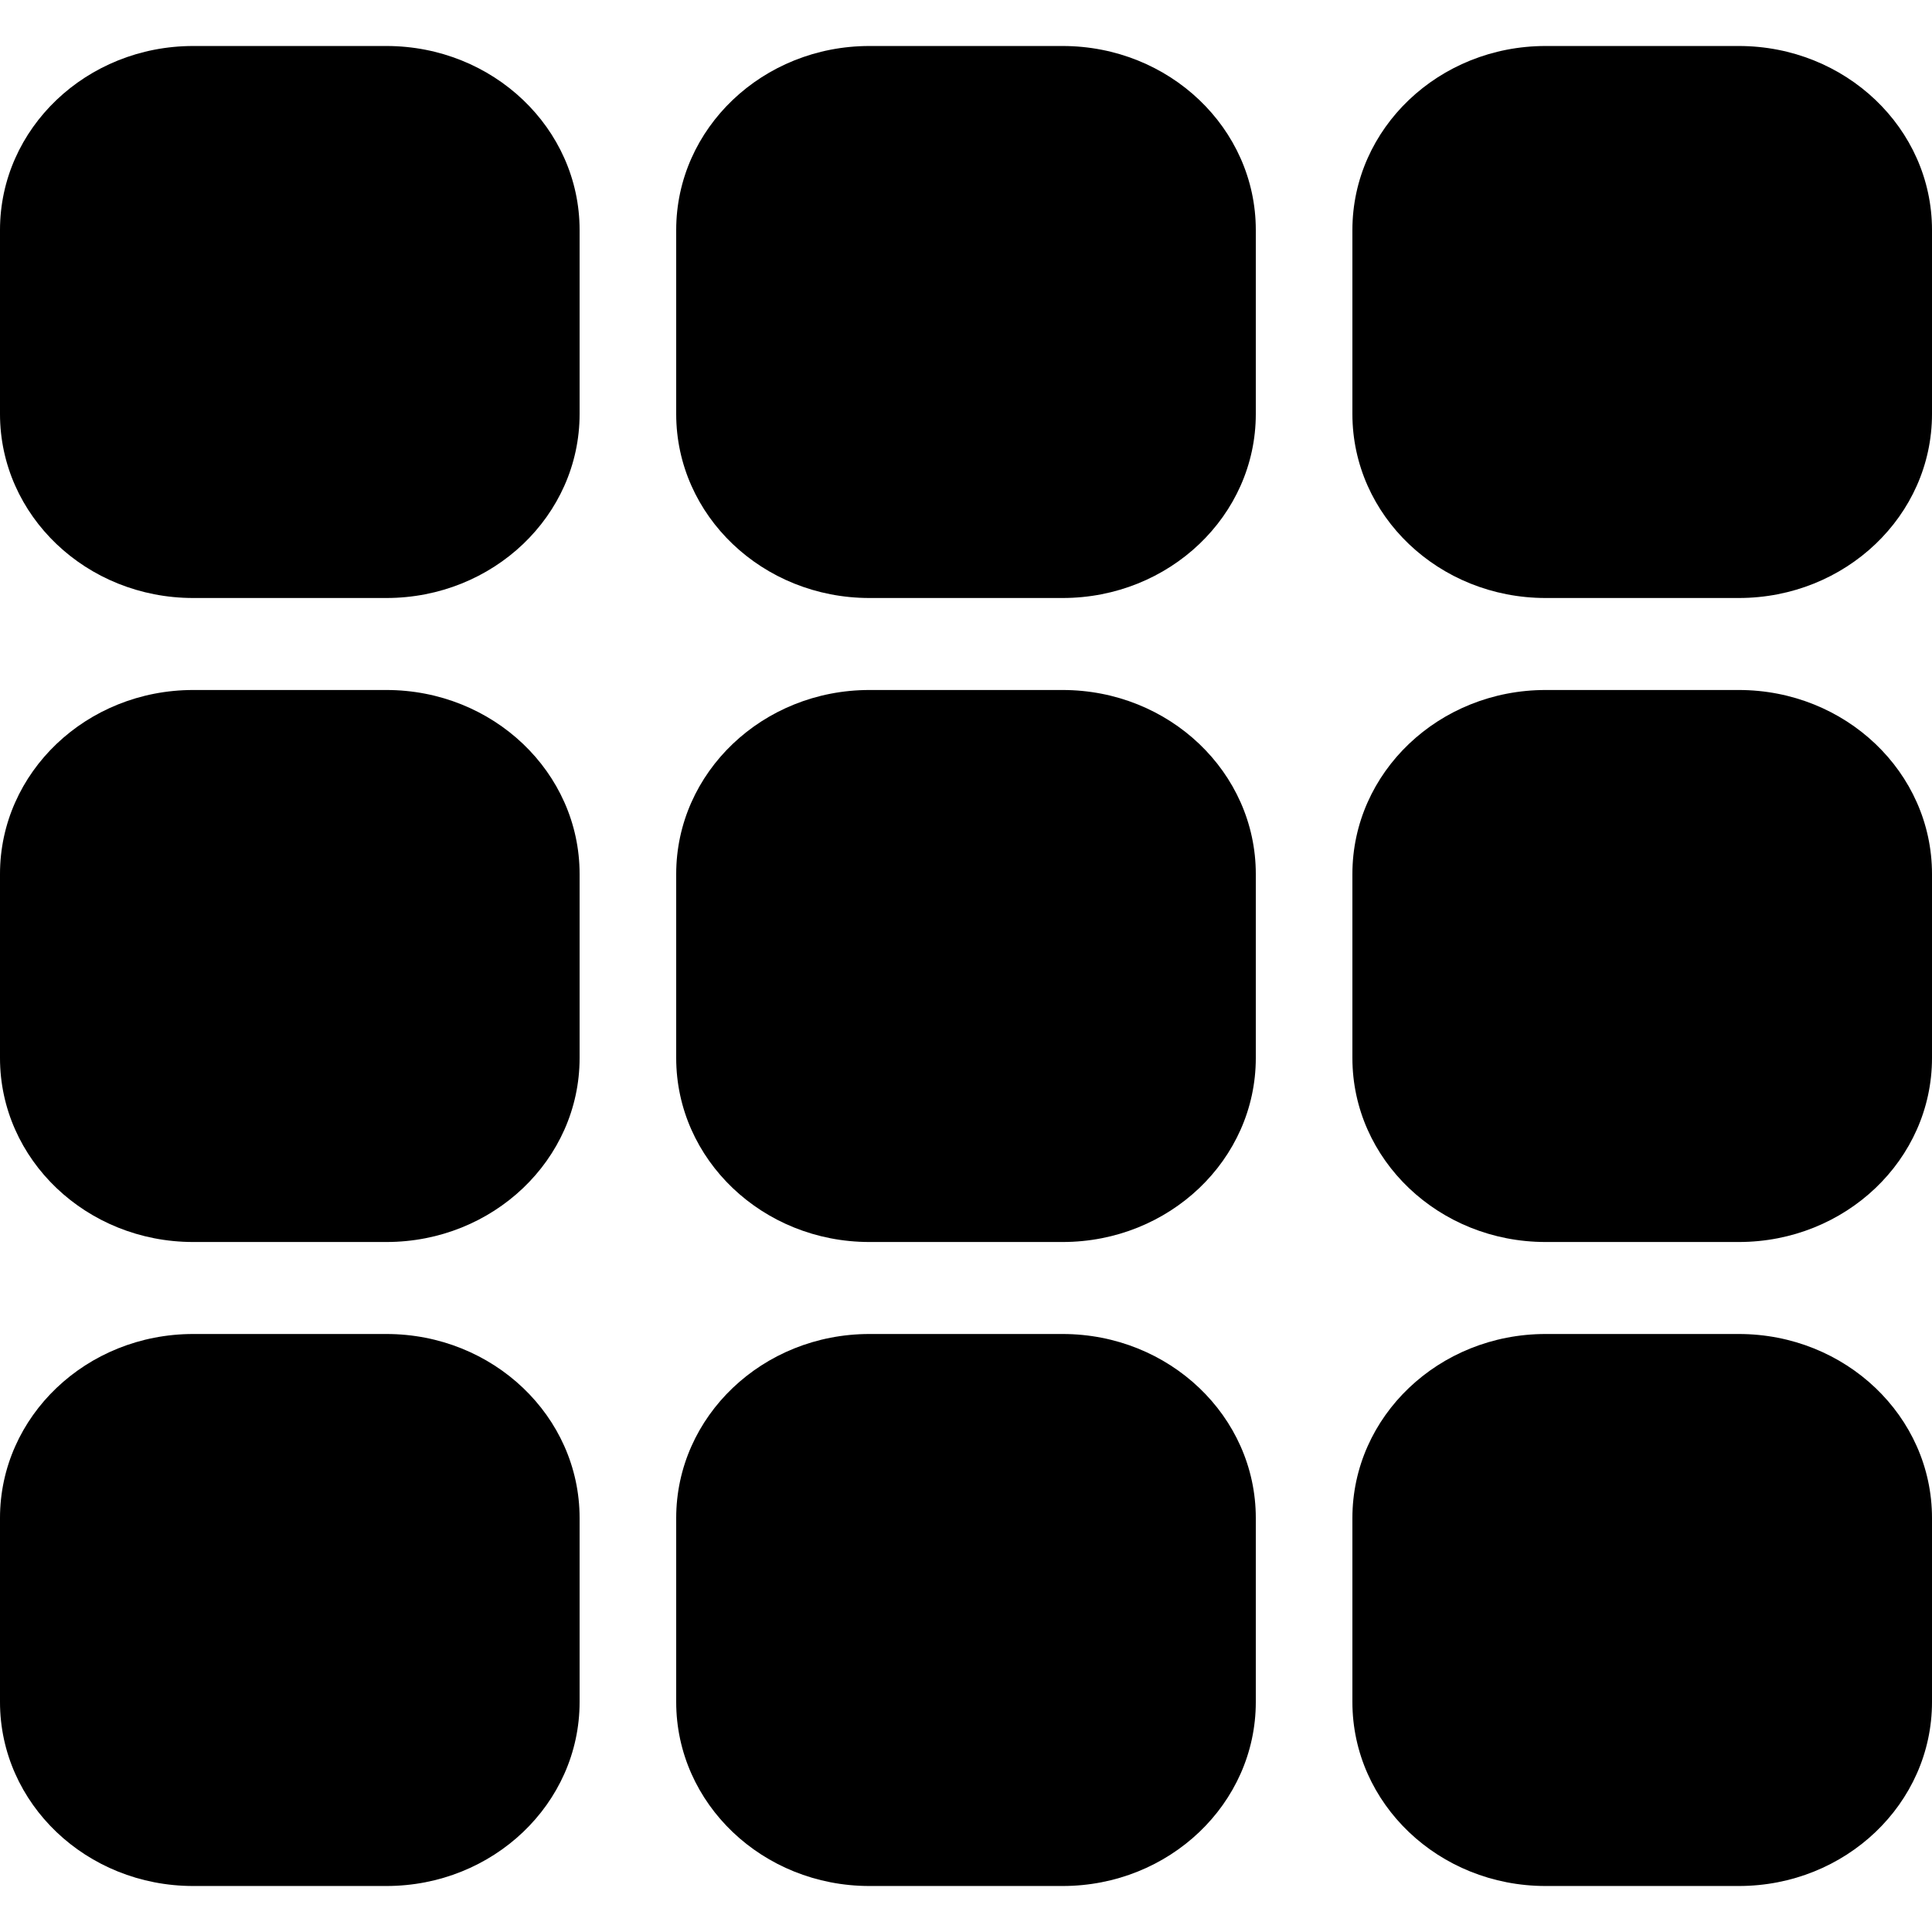
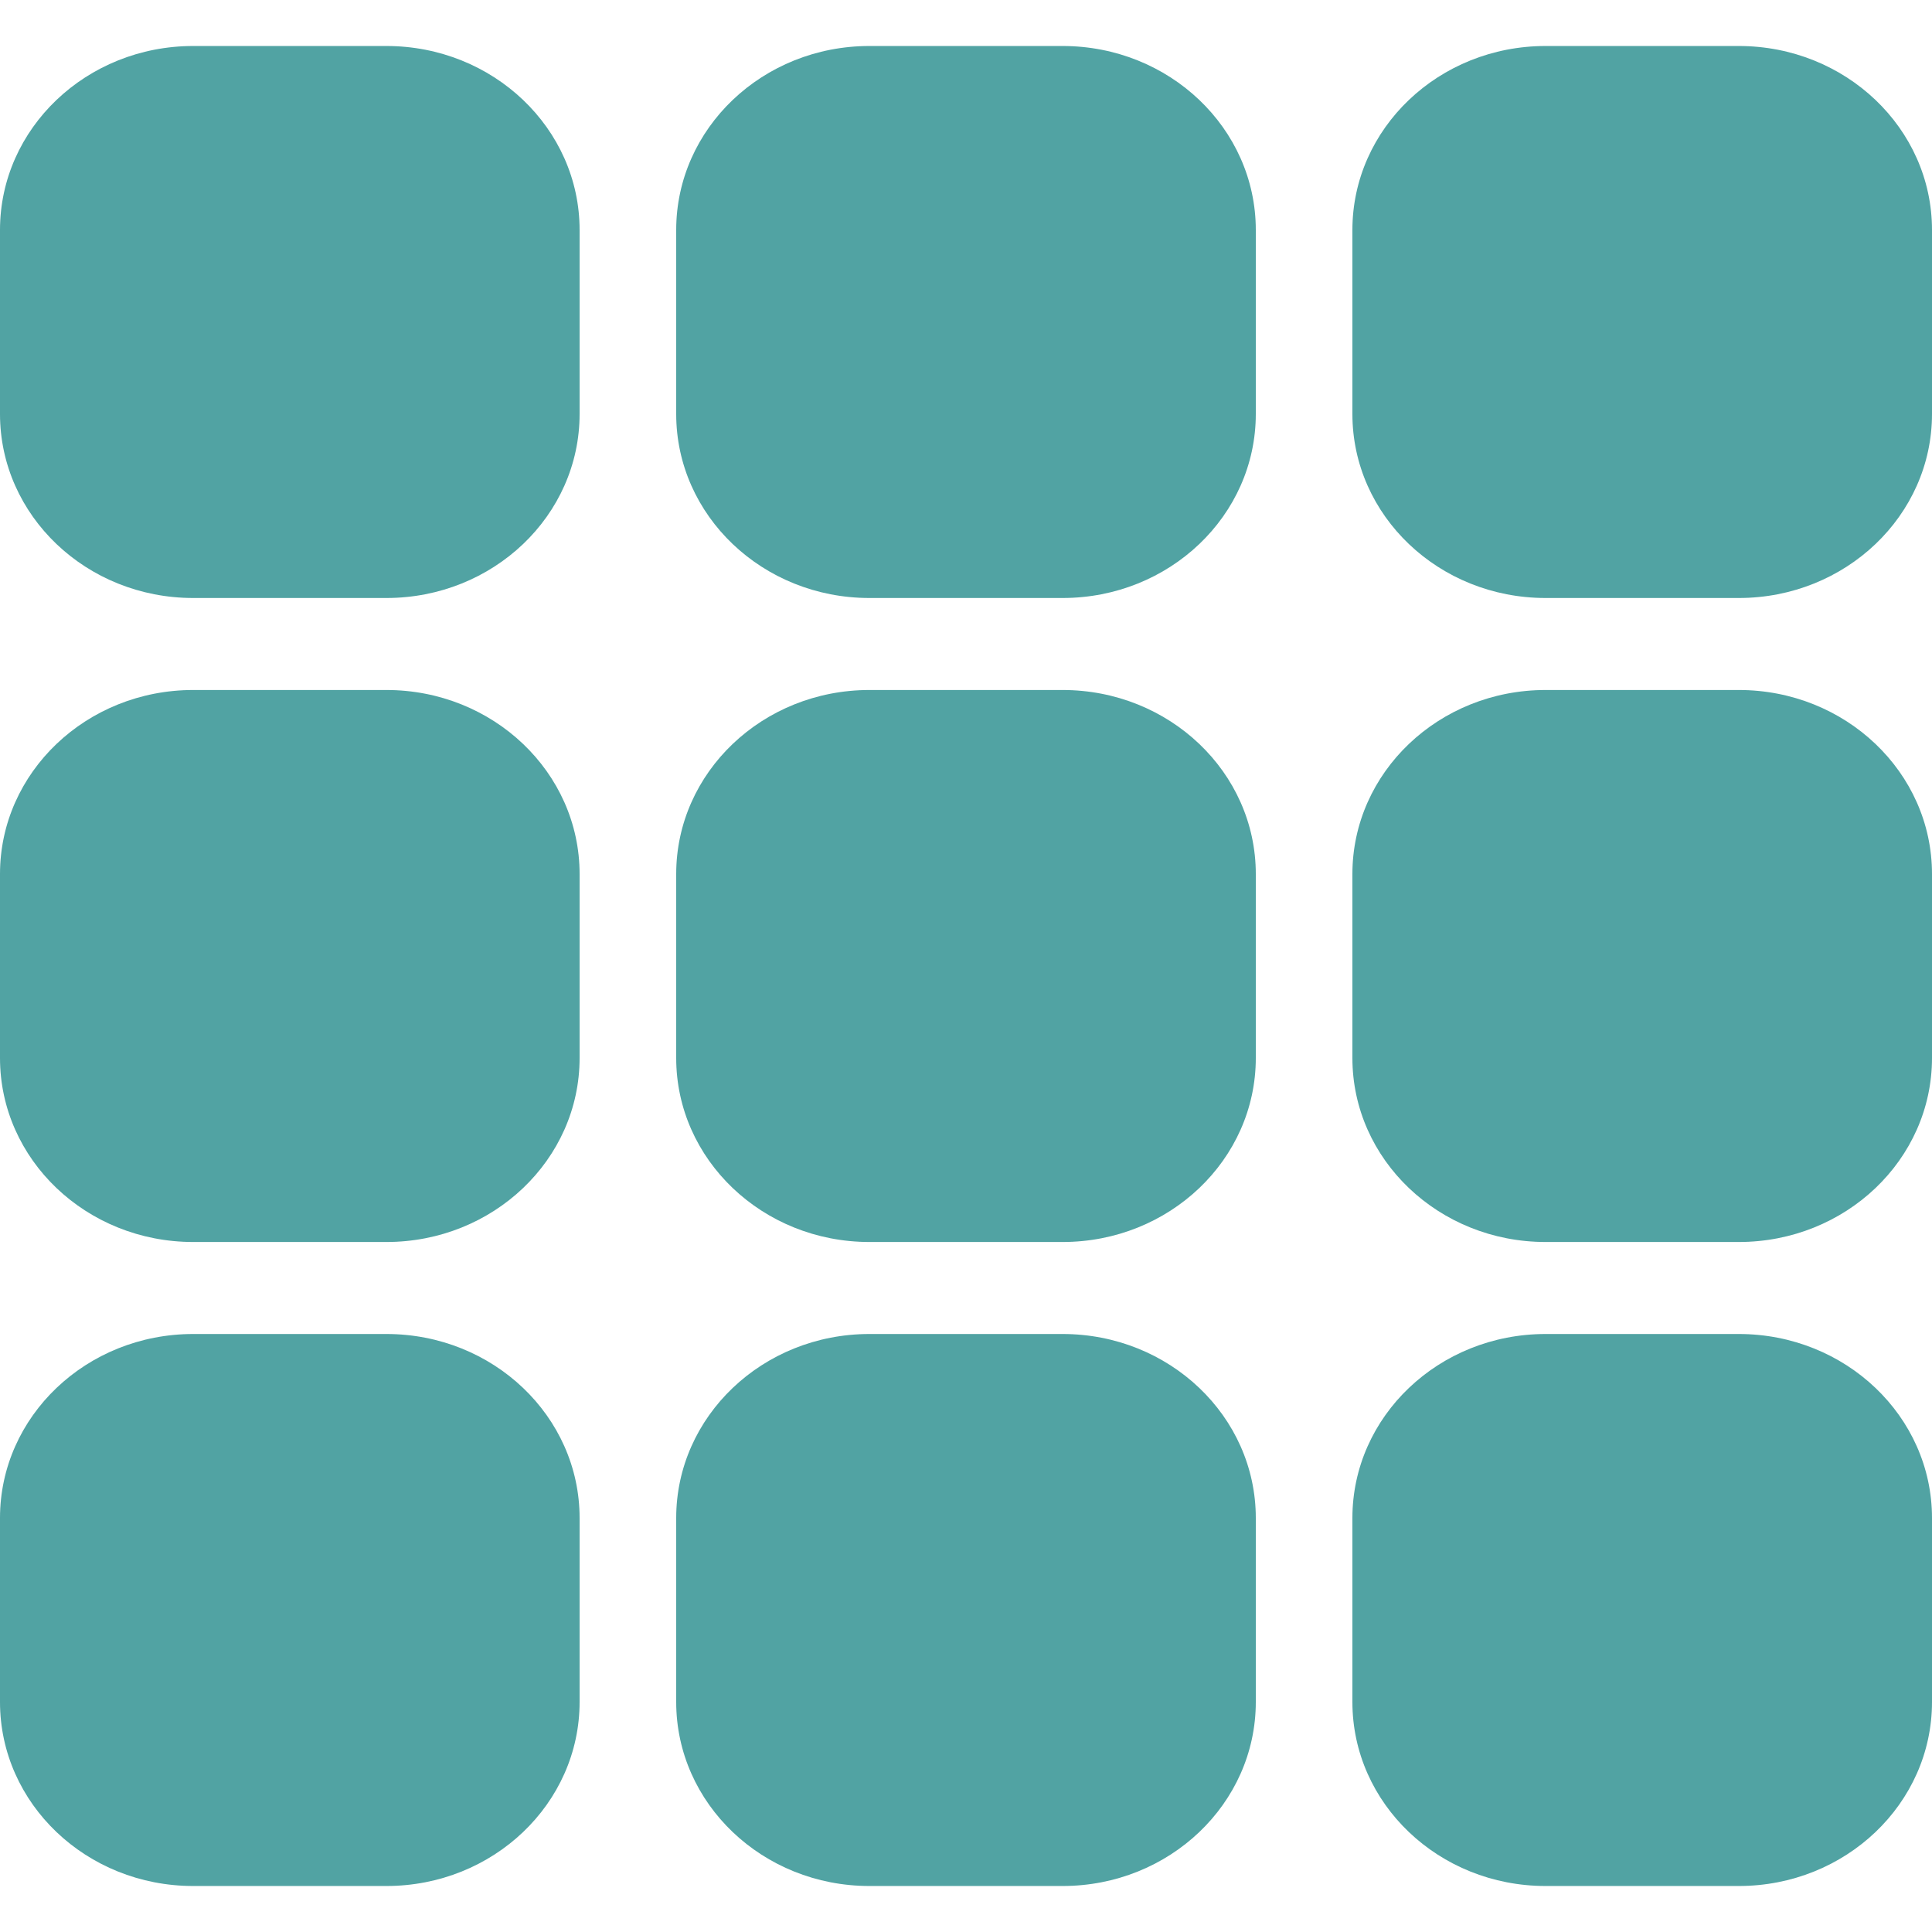
<svg xmlns="http://www.w3.org/2000/svg" width="800px" height="800px" viewBox="0 -0.5 21 21" version="1.1">
  <defs>

</defs>
  <g id="Page-1" stroke="none" stroke-width="1" fill="none" fill-rule="evenodd">
-     <g id="Dribbble-Light-Preview" transform="translate(-219, -200)" fill="#000000">
+     <g id="Dribbble-Light-Preview" transform="translate(-219, -200)" fill="#51A3A3">
      <g id="icons" transform="translate(56, 160)">
        <path d="M181.9,54 L179.8,54 C178.64,54 177.7,54.895 177.7,56 L177.7,58 C177.7,59.105 178.64,60 179.8,60 L181.9,60 C183.06,60 184,59.105 184,58 L184,56 C184,54.895 183.06,54 181.9,54 M174.55,54 L172.45,54 C171.29,54 170.35,54.895 170.35,56 L170.35,58 C170.35,59.105 171.29,60 172.45,60 L174.55,60 C175.71,60 176.65,59.105 176.65,58 L176.65,56 C176.65,54.895 175.71,54 174.55,54 M167.2,54 L165.1,54 C163.94,54 163,54.895 163,56 L163,58 C163,59.105 163.94,60 165.1,60 L167.2,60 C168.36,60 169.3,59.105 169.3,58 L169.3,56 C169.3,54.895 168.36,54 167.2,54 M181.9,47 L179.8,47 C178.64,47 177.7,47.895 177.7,49 L177.7,51 C177.7,52.105 178.64,53 179.8,53 L181.9,53 C183.06,53 184,52.105 184,51 L184,49 C184,47.895 183.06,47 181.9,47 M174.55,47 L172.45,47 C171.29,47 170.35,47.895 170.35,49 L170.35,51 C170.35,52.105 171.29,53 172.45,53 L174.55,53 C175.71,53 176.65,52.105 176.65,51 L176.65,49 C176.65,47.895 175.71,47 174.55,47 M167.2,47 L165.1,47 C163.94,47 163,47.895 163,49 L163,51 C163,52.105 163.94,53 165.1,53 L167.2,53 C168.36,53 169.3,52.105 169.3,51 L169.3,49 C169.3,47.895 168.36,47 167.2,47 M181.9,40 L179.8,40 C178.64,40 177.7,40.895 177.7,42 L177.7,44 C177.7,45.105 178.64,46 179.8,46 L181.9,46 C183.06,46 184,45.105 184,44 L184,42 C184,40.895 183.06,40 181.9,40 M174.55,40 L172.45,40 C171.29,40 170.35,40.895 170.35,42 L170.35,44 C170.35,45.105 171.29,46 172.45,46 L174.55,46 C175.71,46 176.65,45.105 176.65,44 L176.65,42 C176.65,40.895 175.71,40 174.55,40 M169.3,42 L169.3,44 C169.3,45.105 168.36,46 167.2,46 L165.1,46 C163.94,46 163,45.105 163,44 L163,42 C163,40.895 163.94,40 165.1,40 L167.2,40 C168.36,40 169.3,40.895 169.3,42" id="grid-[#1526]">

</path>
      </g>
    </g>
  </g>
</svg>
